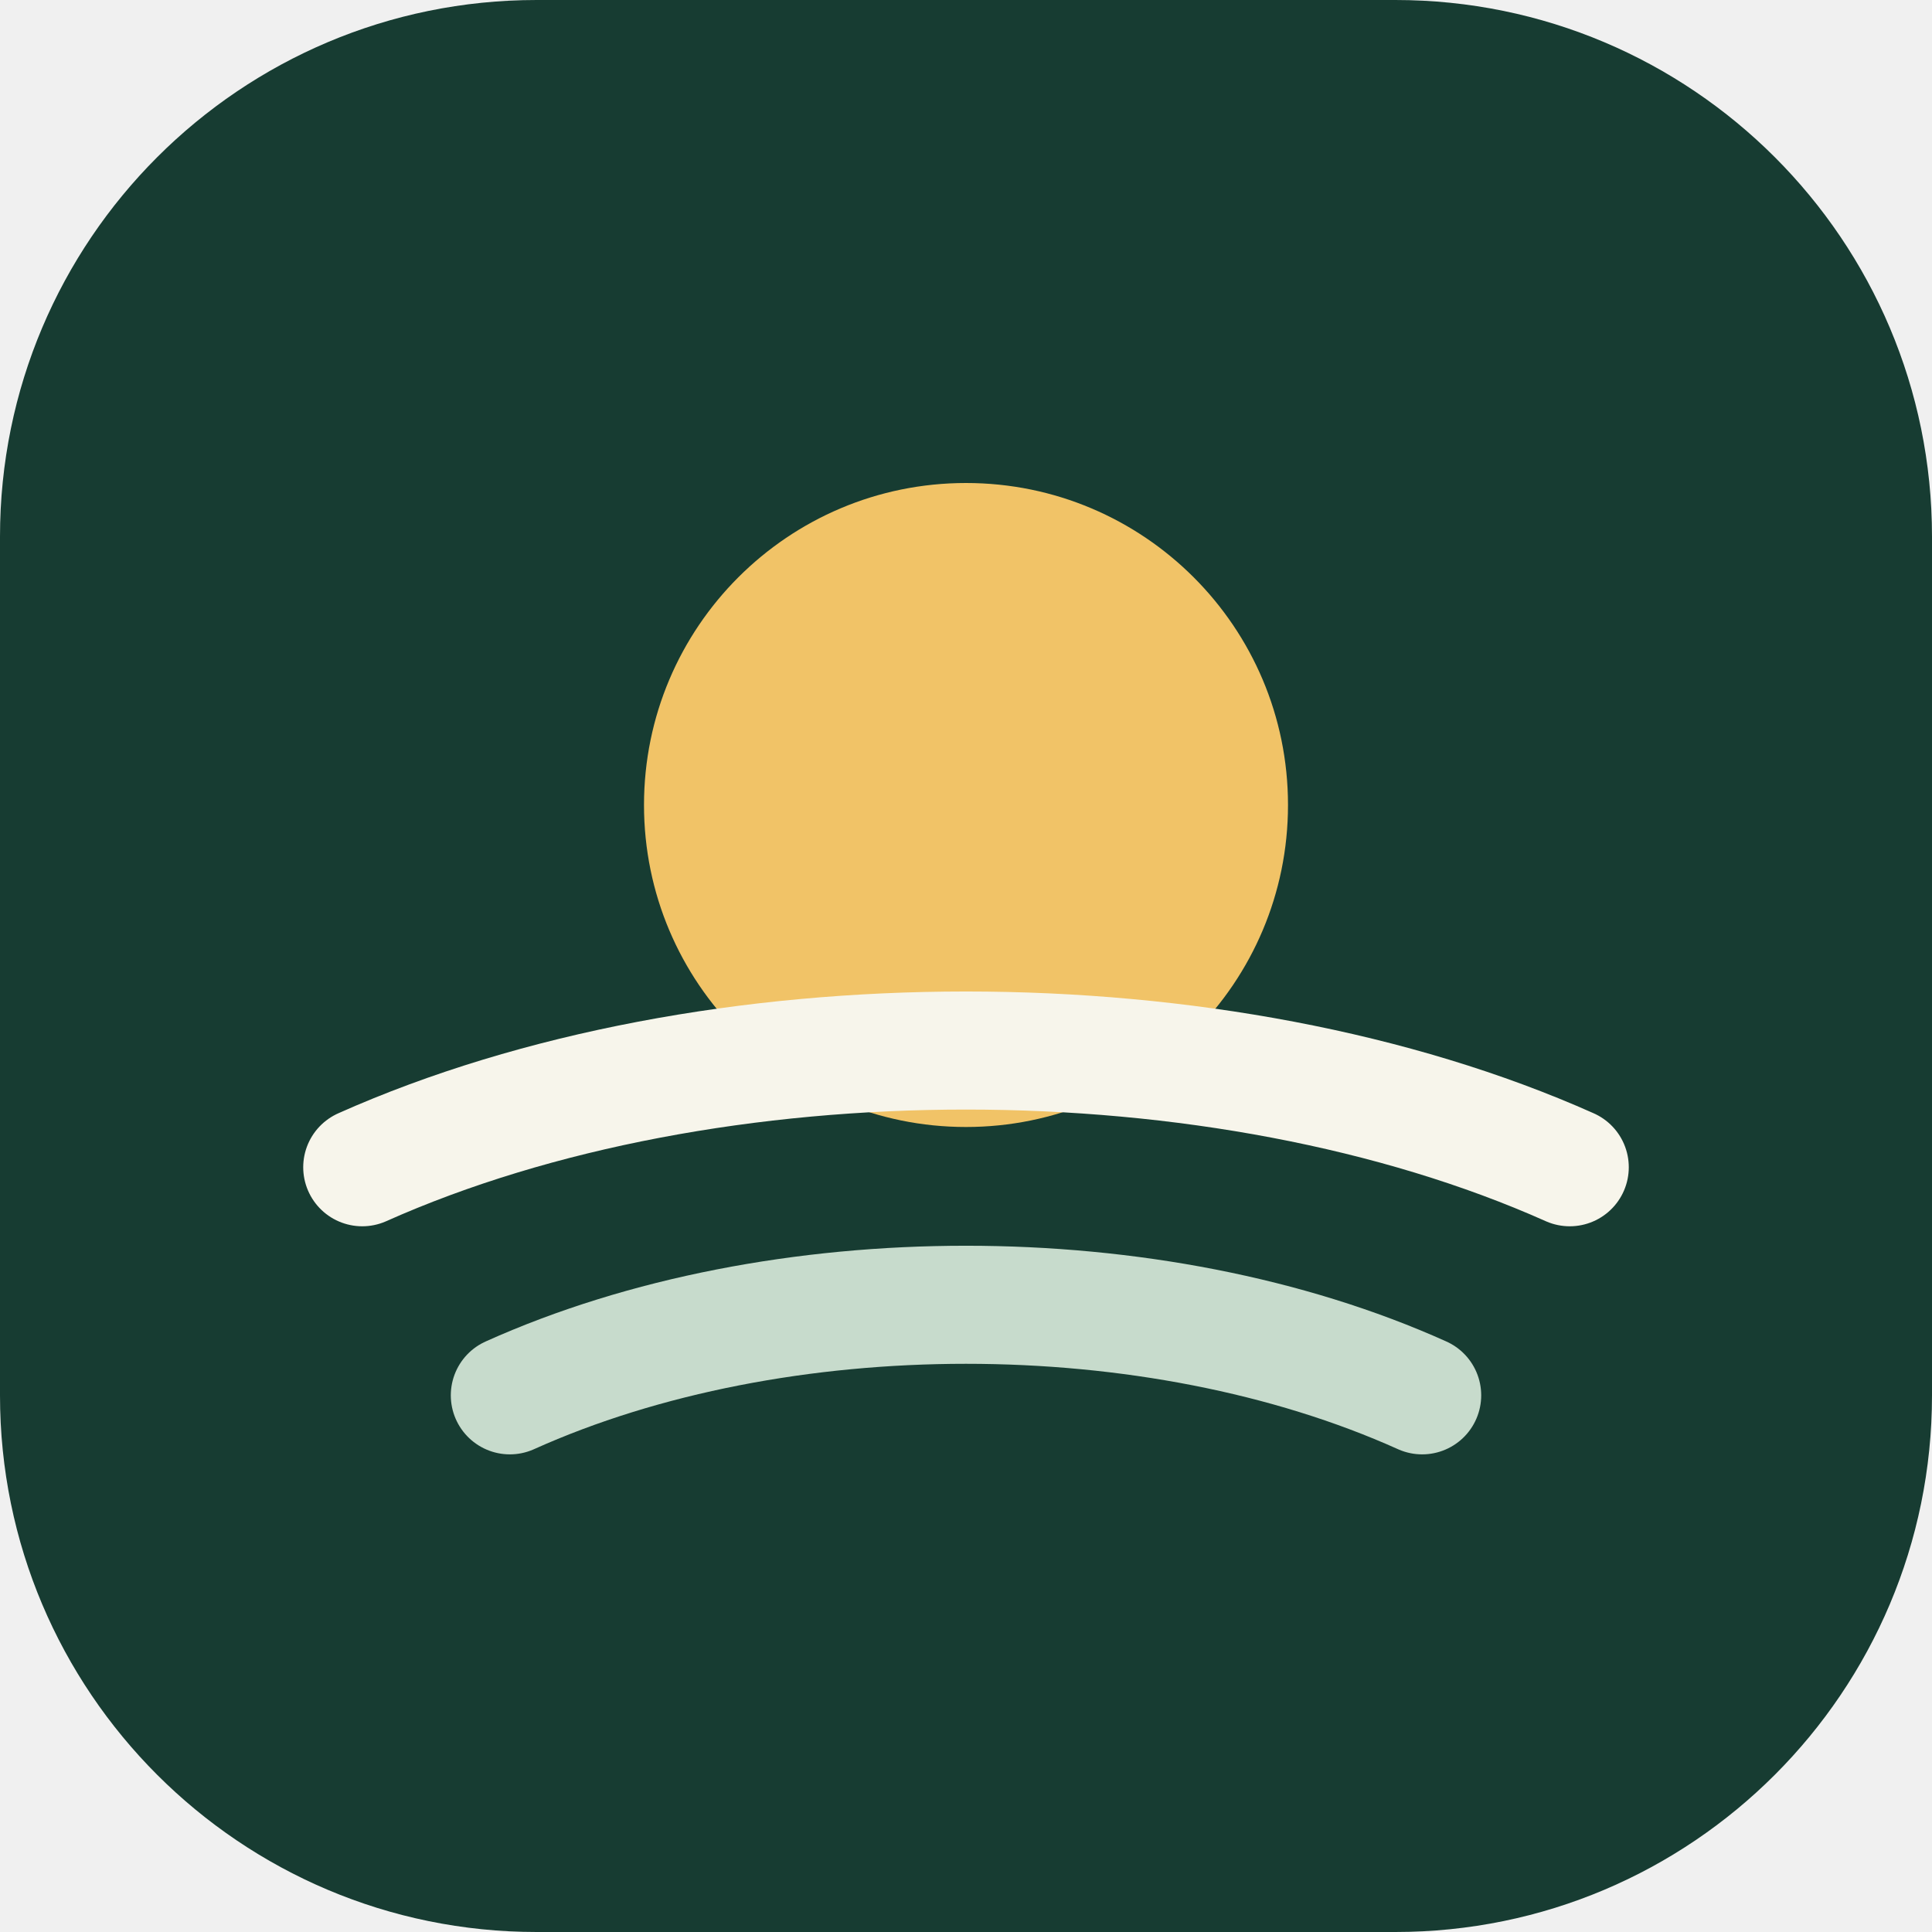
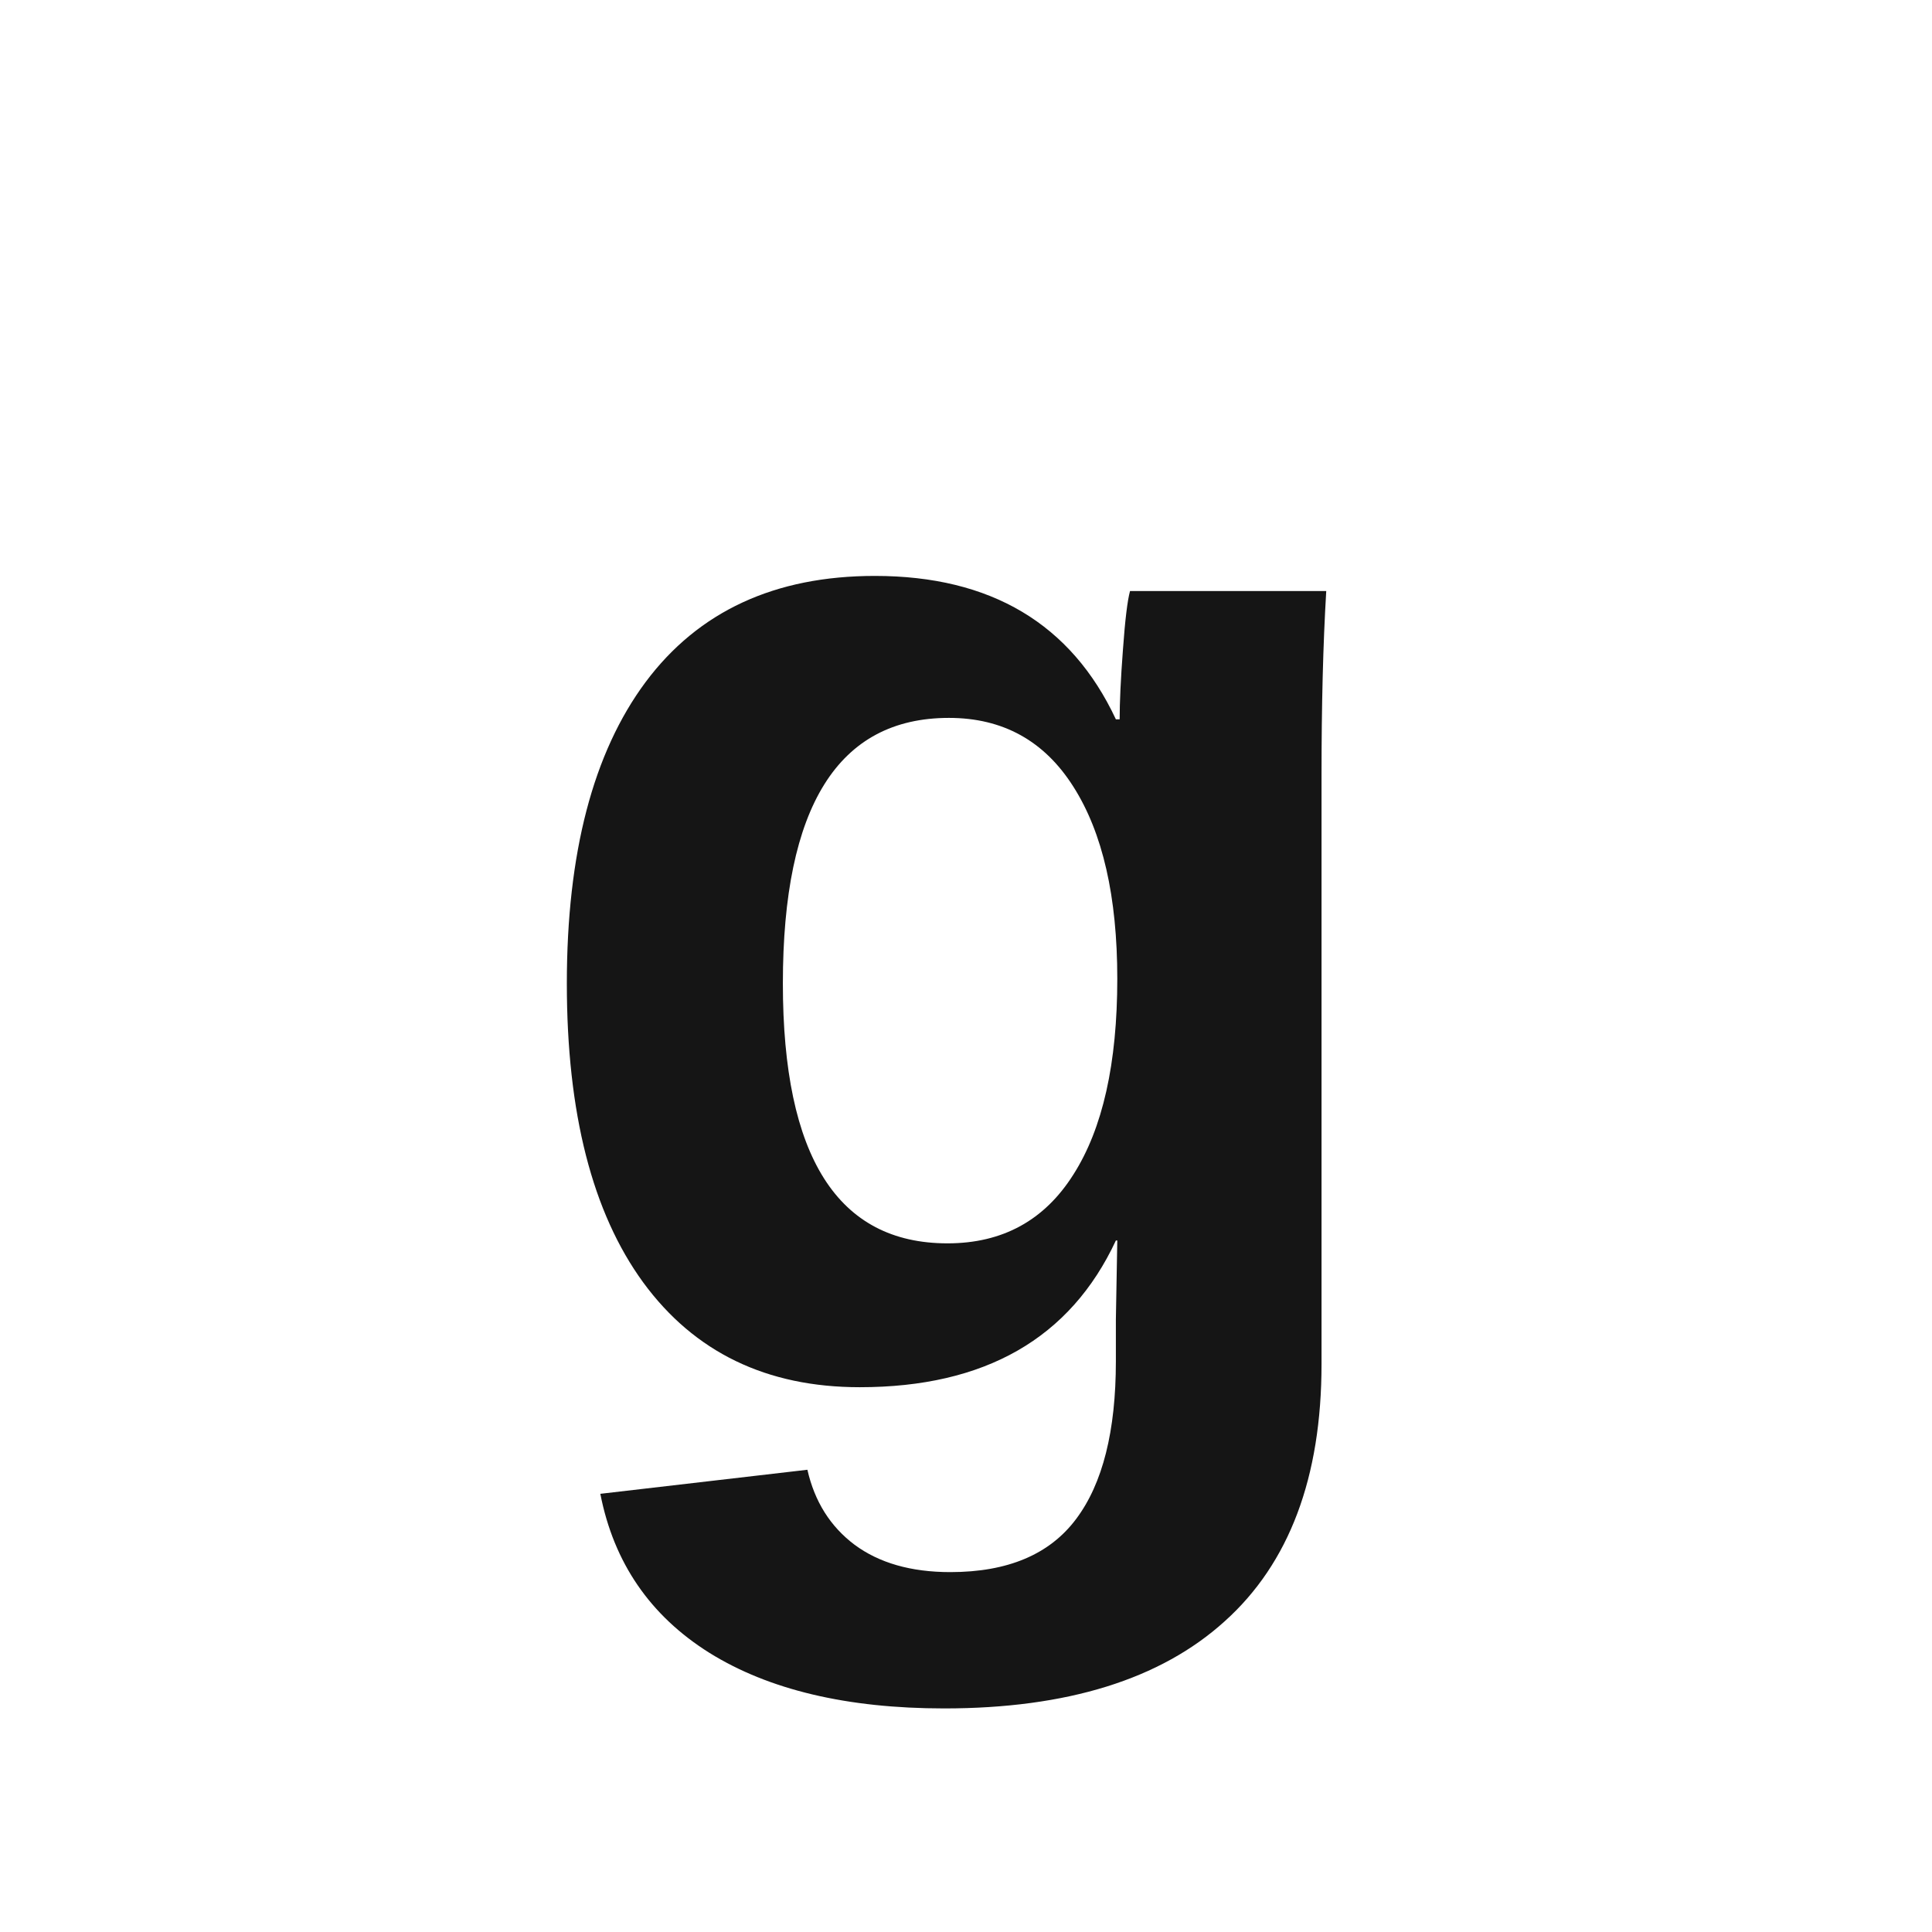
- <svg xmlns="http://www.w3.org/2000/svg" viewBox="0 0 72 72" role="img" aria-labelledby="title">
-   <rect width="72" height="72" rx="20" fill="#173C32" />
-   <circle cx="36" cy="30" r="12" fill="#F1C367" />
-   <path d="M13.5 43.5C26.5 37.7 45.5 37.7 58.5 43.5" fill="none" stroke="#F7F5EB" stroke-width="4.4" stroke-linecap="round" />
-   <path d="M19 52C29 47.5 43 47.5 53 52" fill="none" stroke="#C7DBCC" stroke-width="4.4" stroke-linecap="round" />
+ <svg xmlns="http://www.w3.org/2000/svg" viewBox="0 0 64 64" role="img" aria-label="GoodWorld">
+   <rect width="64" height="64" fill="#FFFFFF" />
+   <text x="32" y="46" text-anchor="middle" font-family="Arial, Helvetica, sans-serif" font-weight="800" font-size="50" letter-spacing="-4" fill="#151515">g</text>
</svg>
